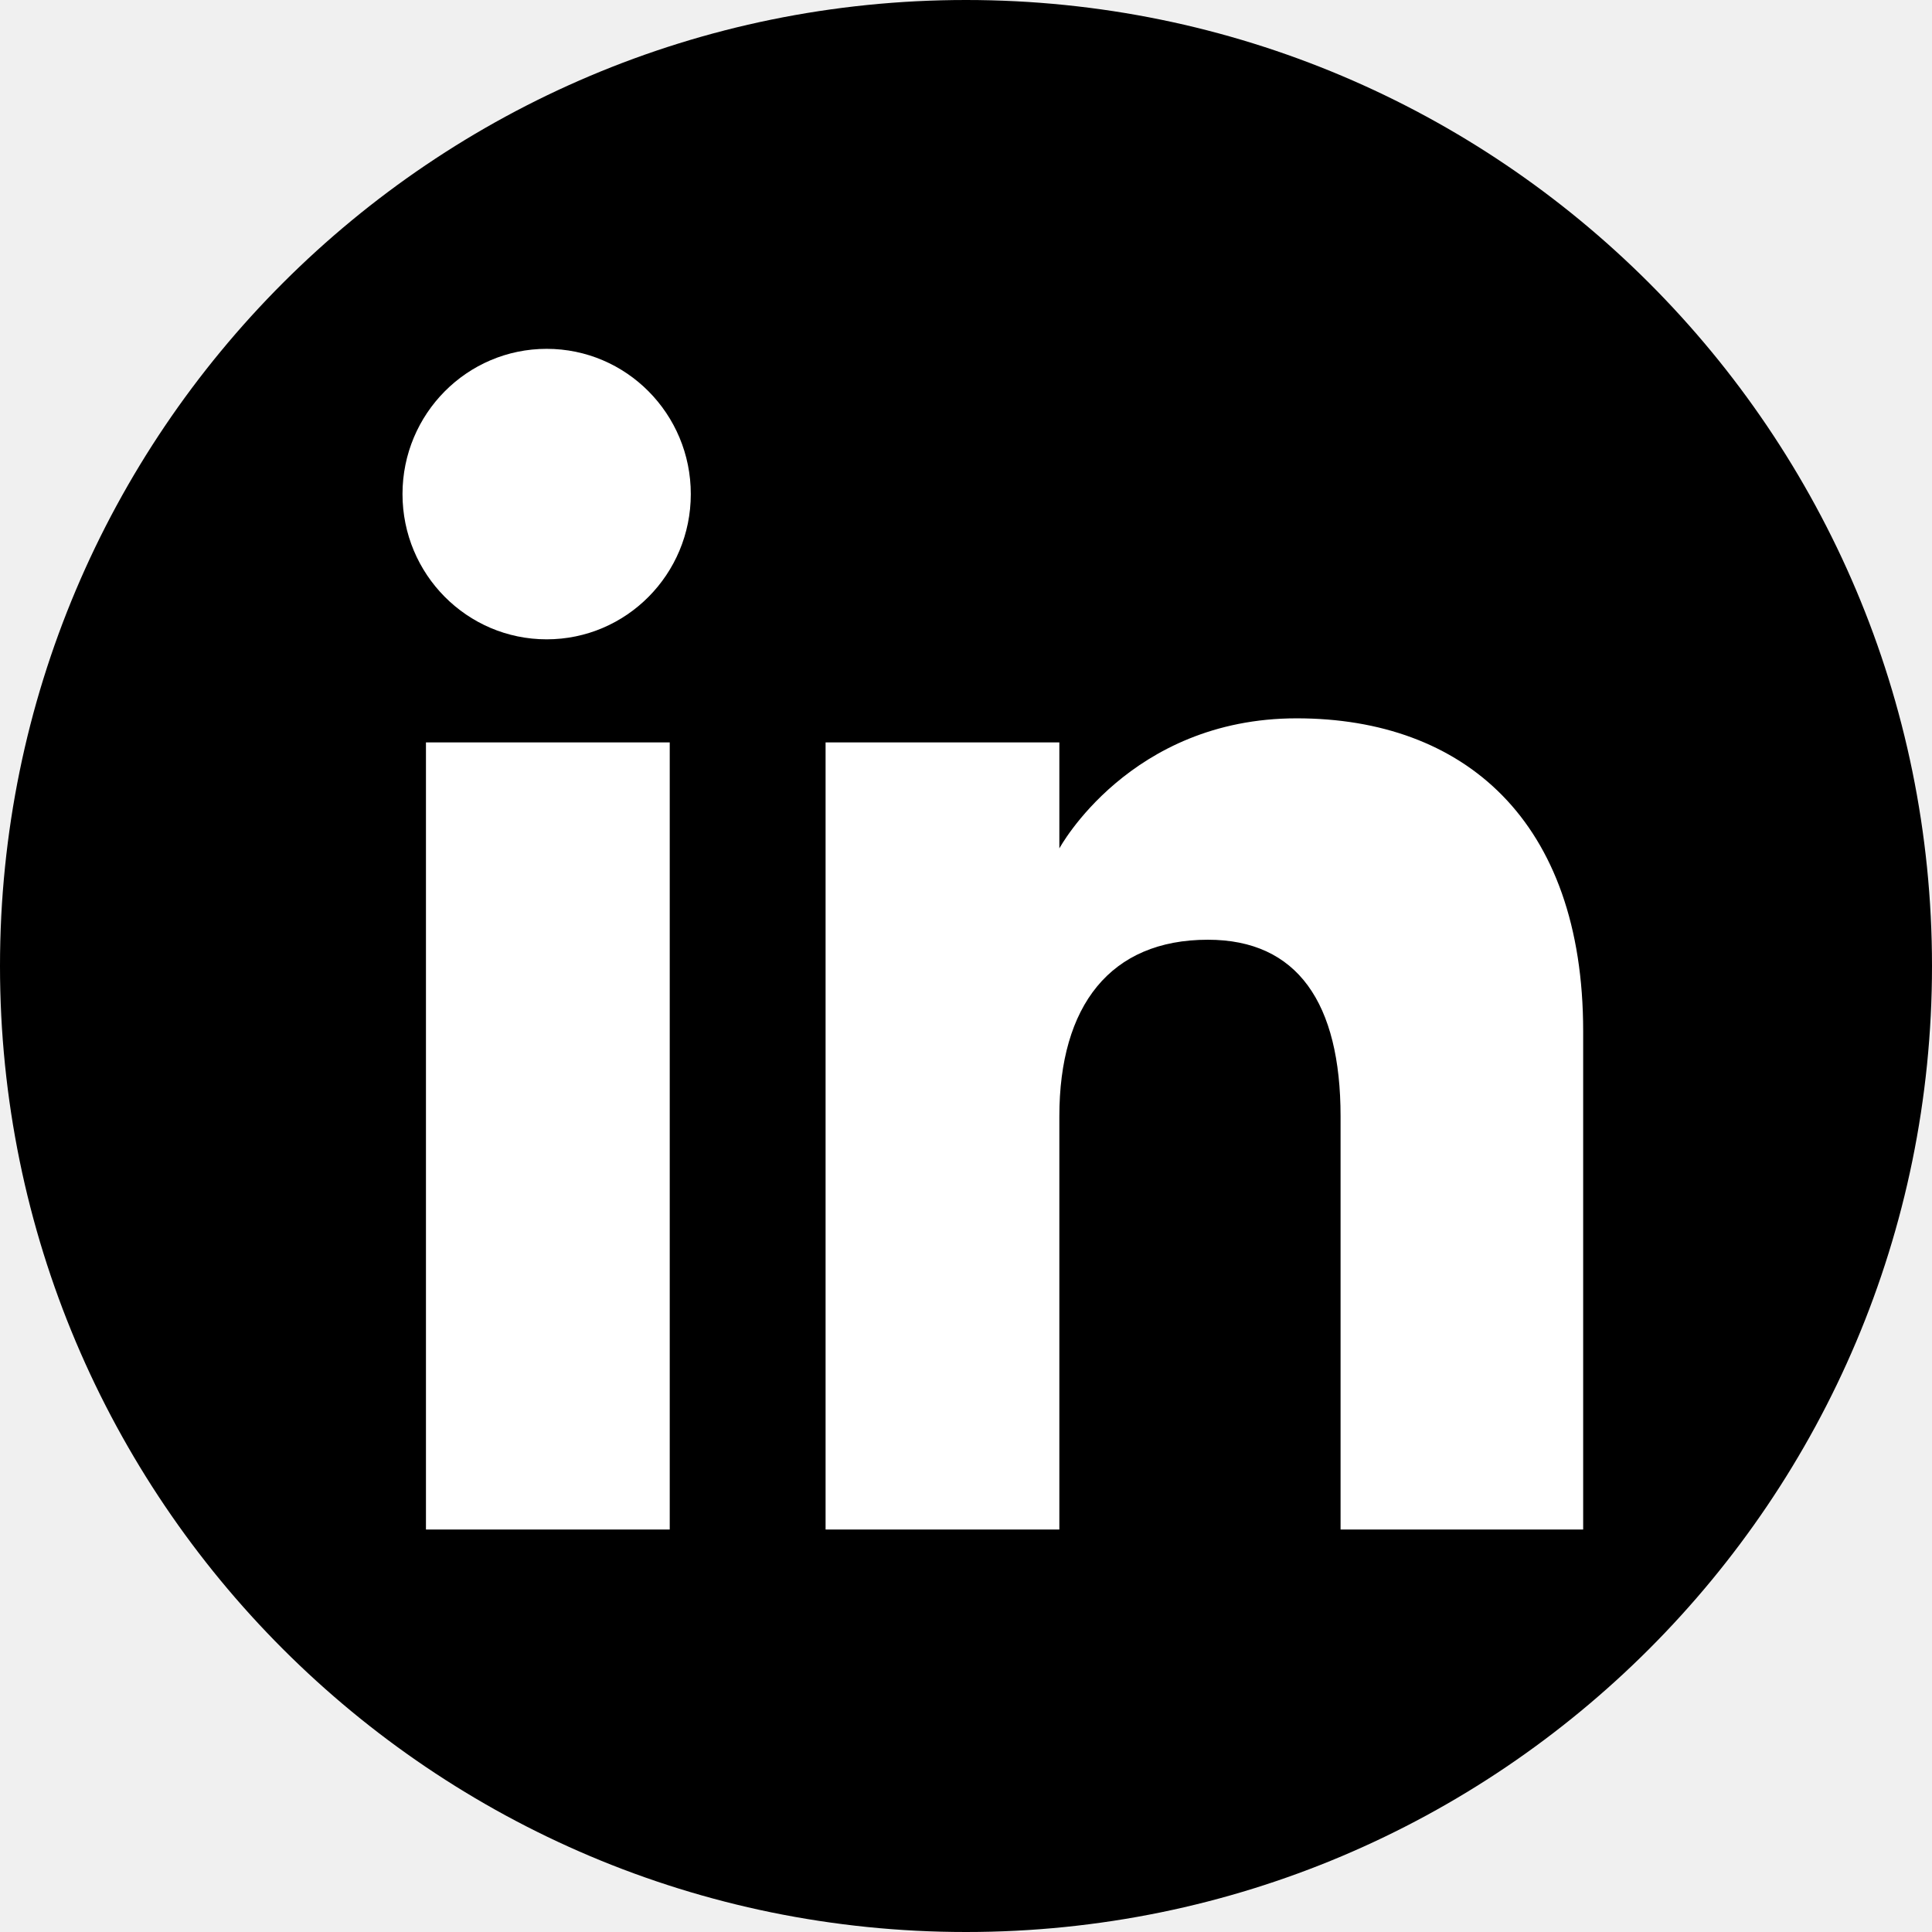
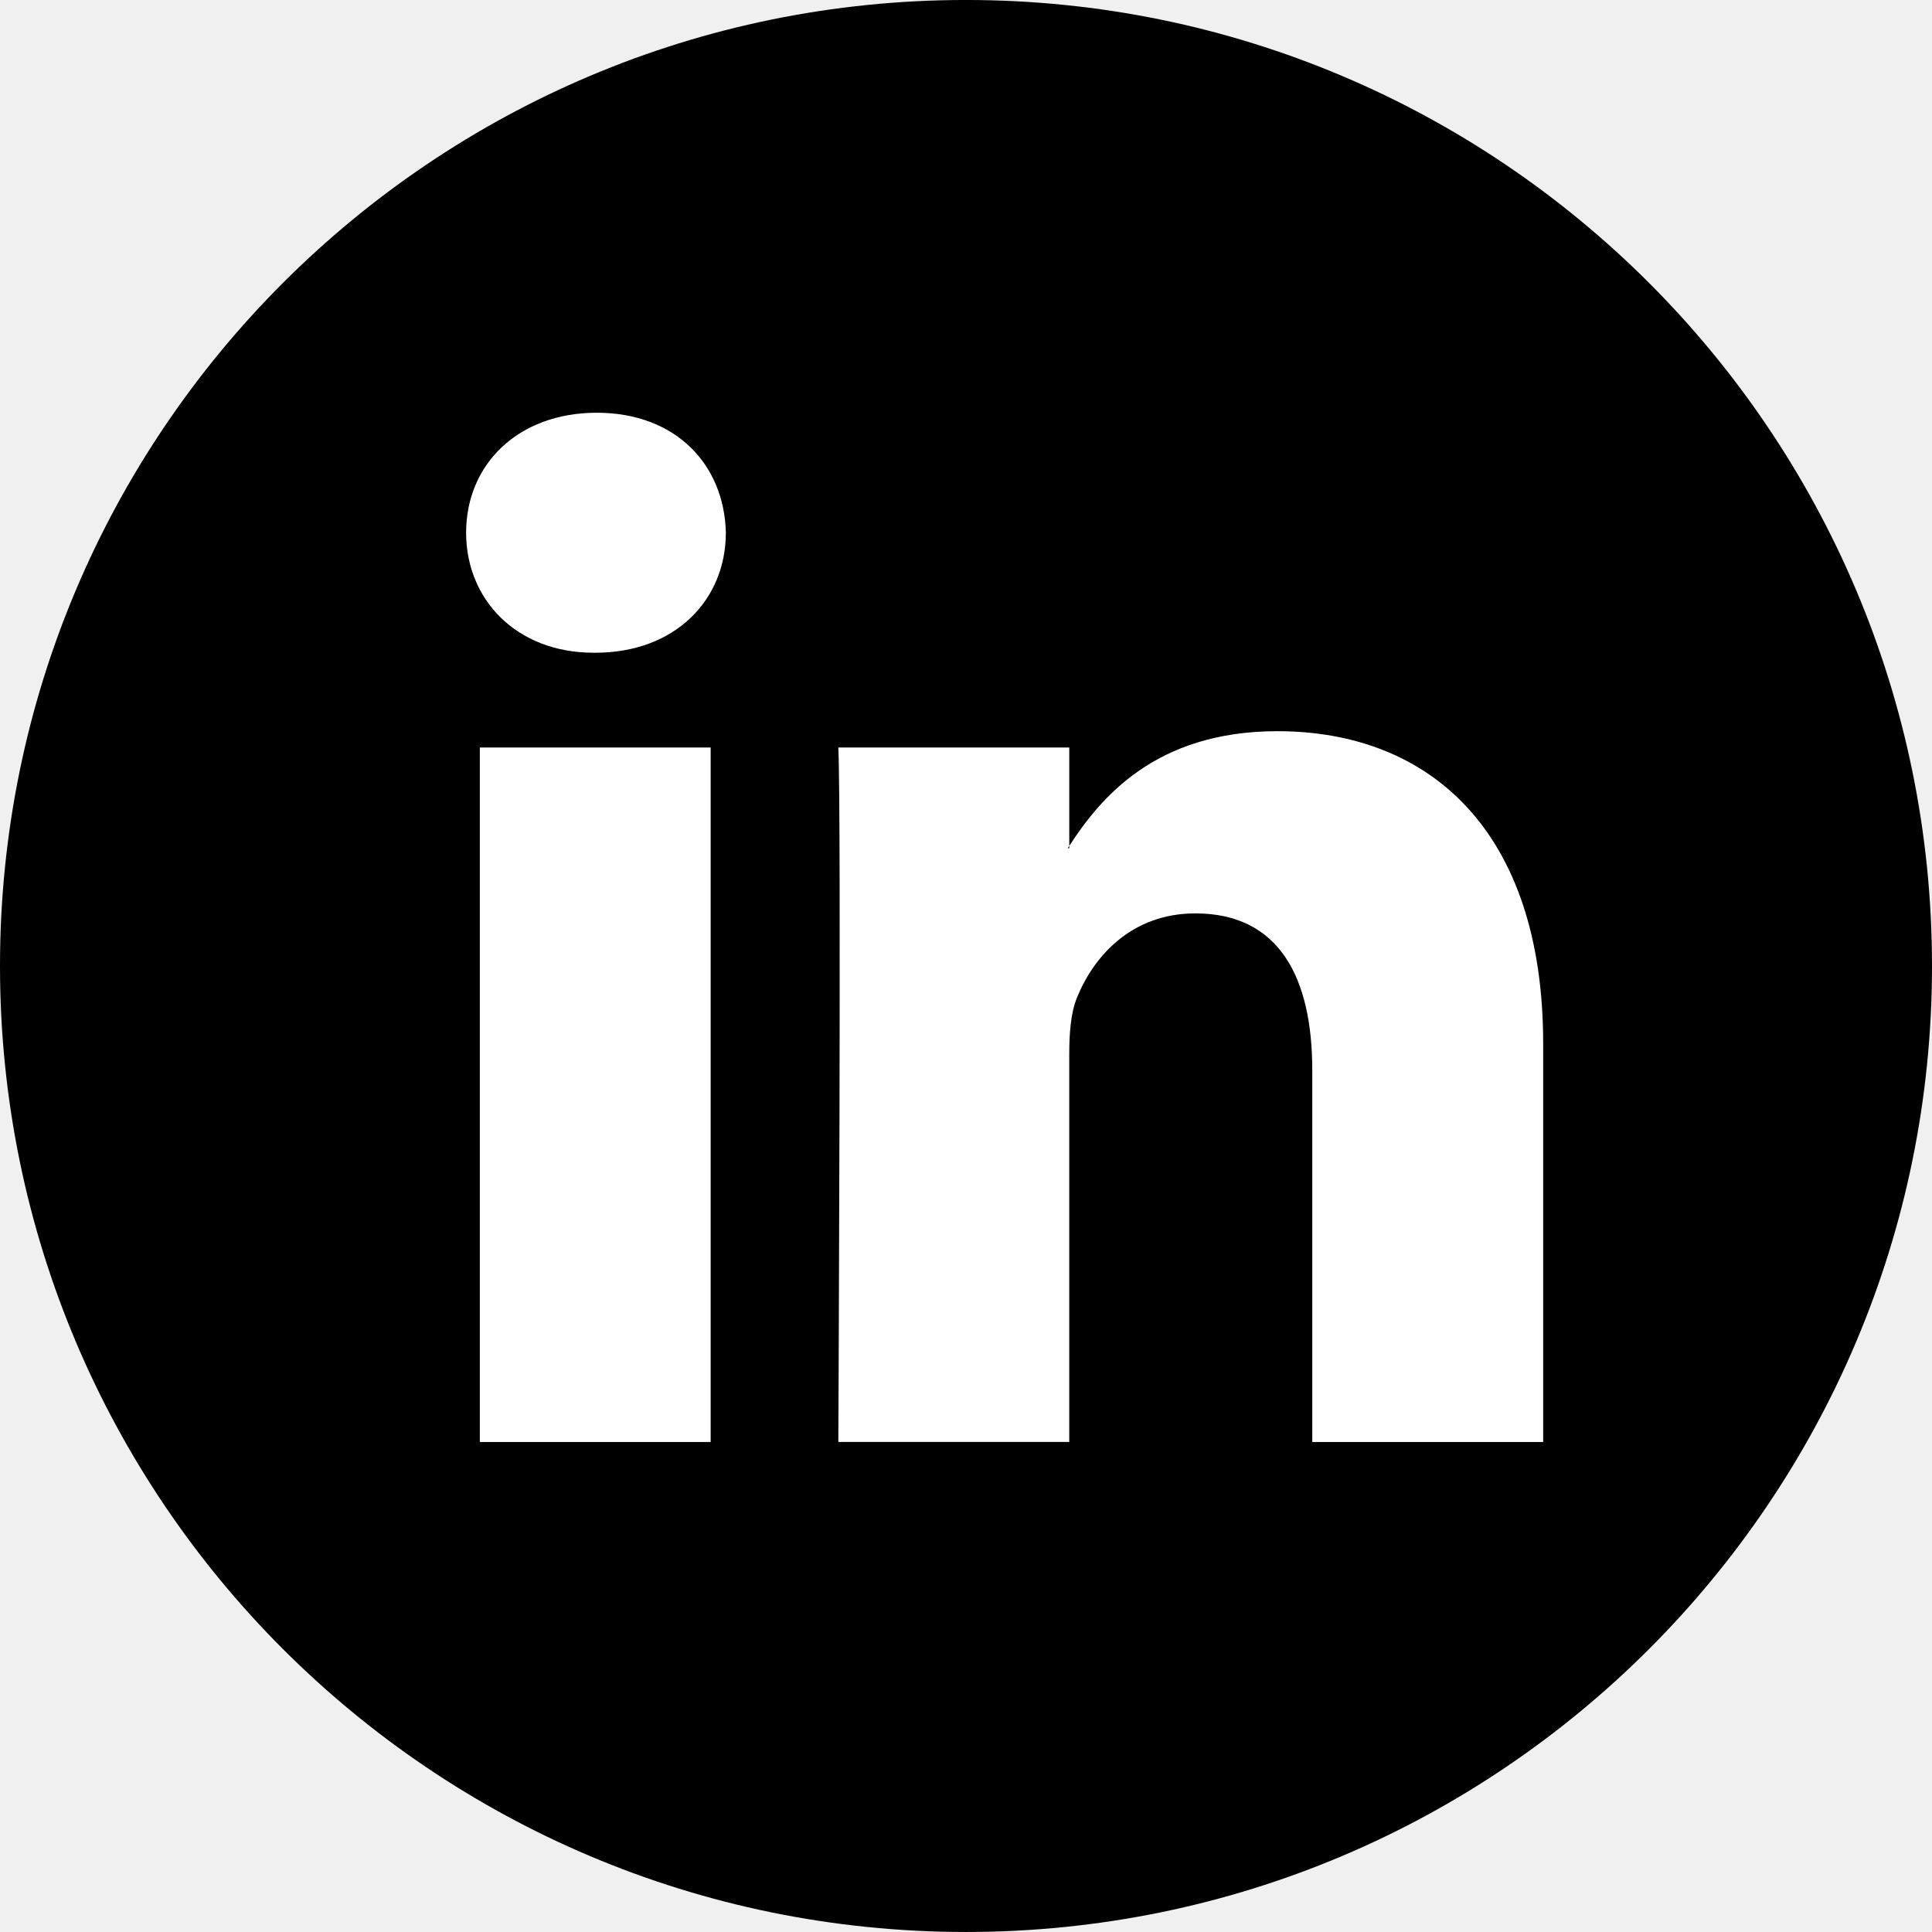
- <svg xmlns="http://www.w3.org/2000/svg" height="72" viewBox="0 0 72 72" width="72">
-   <g fill="none" fill-rule="evenodd">
-     <path d="M36,72 L36,72 C55.882,72 72,55.882 72,36 L72,36 C72,16.118 55.882,-3.65231026e-15 36,0 L36,0 C16.118,3.65231026e-15 -2.4348735e-15,16.118 0,36 L0,36 C2.4348735e-15,55.882 16.118,72 36,72 Z" fill="#000" />
-     <path d="M59,57 L49.959,57 L49.959,41.602 C49.959,37.38 48.355,35.021 45.014,35.021 C41.379,35.021 39.479,37.476 39.479,41.602 L39.479,57 L30.767,57 L30.767,27.667 L39.479,27.667 L39.479,31.618 C39.479,31.618 42.099,26.77 48.324,26.77 C54.546,26.77 59,30.57 59,38.428 L59,57 Z M20.373,23.826 C17.405,23.826 15,21.402 15,18.413 C15,15.424 17.405,13 20.373,13 C23.34,13 25.744,15.424 25.744,18.413 C25.744,21.402 23.34,23.826 20.373,23.826 Z M15.874,57 L24.959,57 L24.959,27.667 L15.874,27.667 L15.874,57 Z" fill="#FFF" />
+ <svg xmlns="http://www.w3.org/2000/svg" height="800px" width="800px" version="1.1" id="Capa_1" viewBox="0 0 112.196 112.196" xml:space="preserve" fill="#000000">
+   <g id="SVGRepo_bgCarrier" stroke-width="0" />
+   <g id="SVGRepo_tracerCarrier" stroke-linecap="round" stroke-linejoin="round" />
+   <g id="SVGRepo_iconCarrier">
+     <g>
+       <circle style="fill:#000000;" cx="56.098" cy="56.097" r="56.098" />
+       <g>
+         <path style="fill:#ffffff;" d="M89.616,60.611v23.128H76.207V62.161c0-5.418-1.936-9.118-6.791-9.118 c-3.705,0-5.906,2.491-6.878,4.903c-0.353,0.862-0.444,2.059-0.444,3.268v22.524H48.684c0,0,0.18-36.546,0-40.329h13.411v5.715 c-0.027,0.045-0.065,0.089-0.089,0.132h0.089v-0.132c1.782-2.742,4.96-6.662,12.085-6.662 C83.002,42.462,89.616,48.226,89.616,60.611L89.616,60.611z M34.656,23.969c-4.587,0-7.588,3.011-7.588,6.967 c0,3.872,2.914,6.97,7.412,6.97h0.087c4.677,0,7.585-3.098,7.585-6.97C42.063,26.98,39.244,23.969,34.656,23.969L34.656,23.969z M27.865,83.739H41.27V43.409H27.865V83.739z" />
+       </g>
+     </g>
  </g>
</svg>
